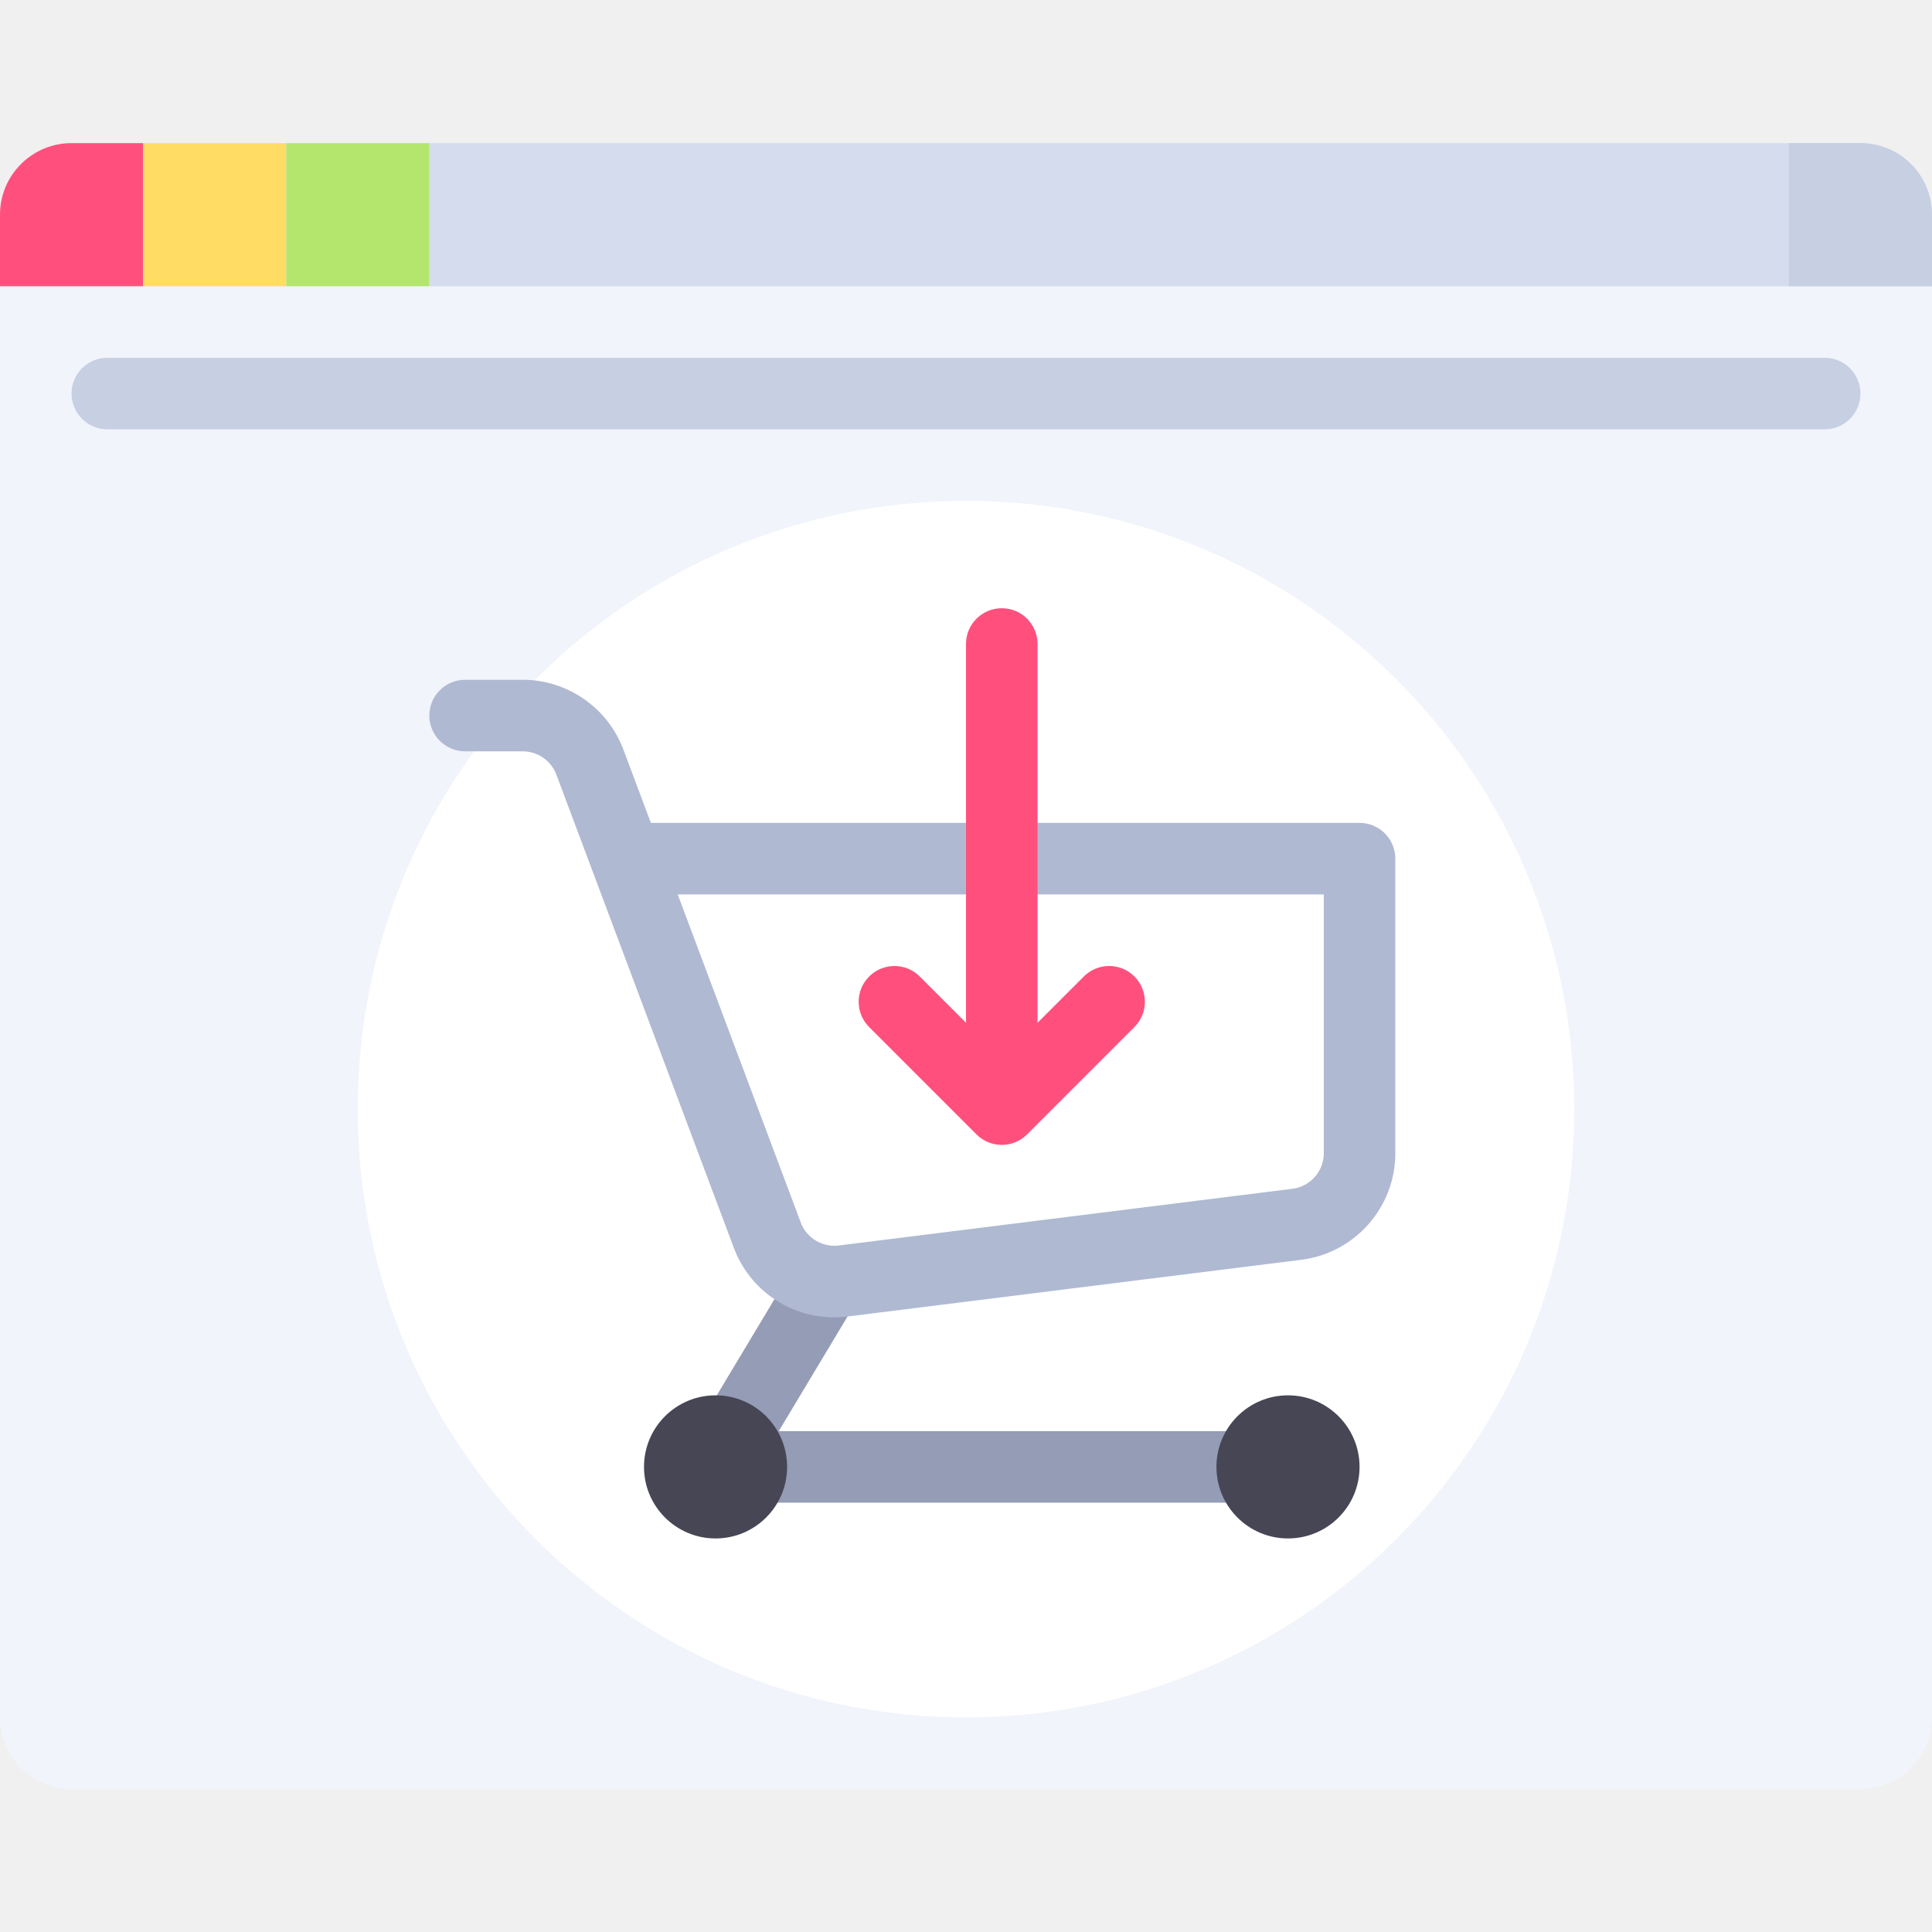
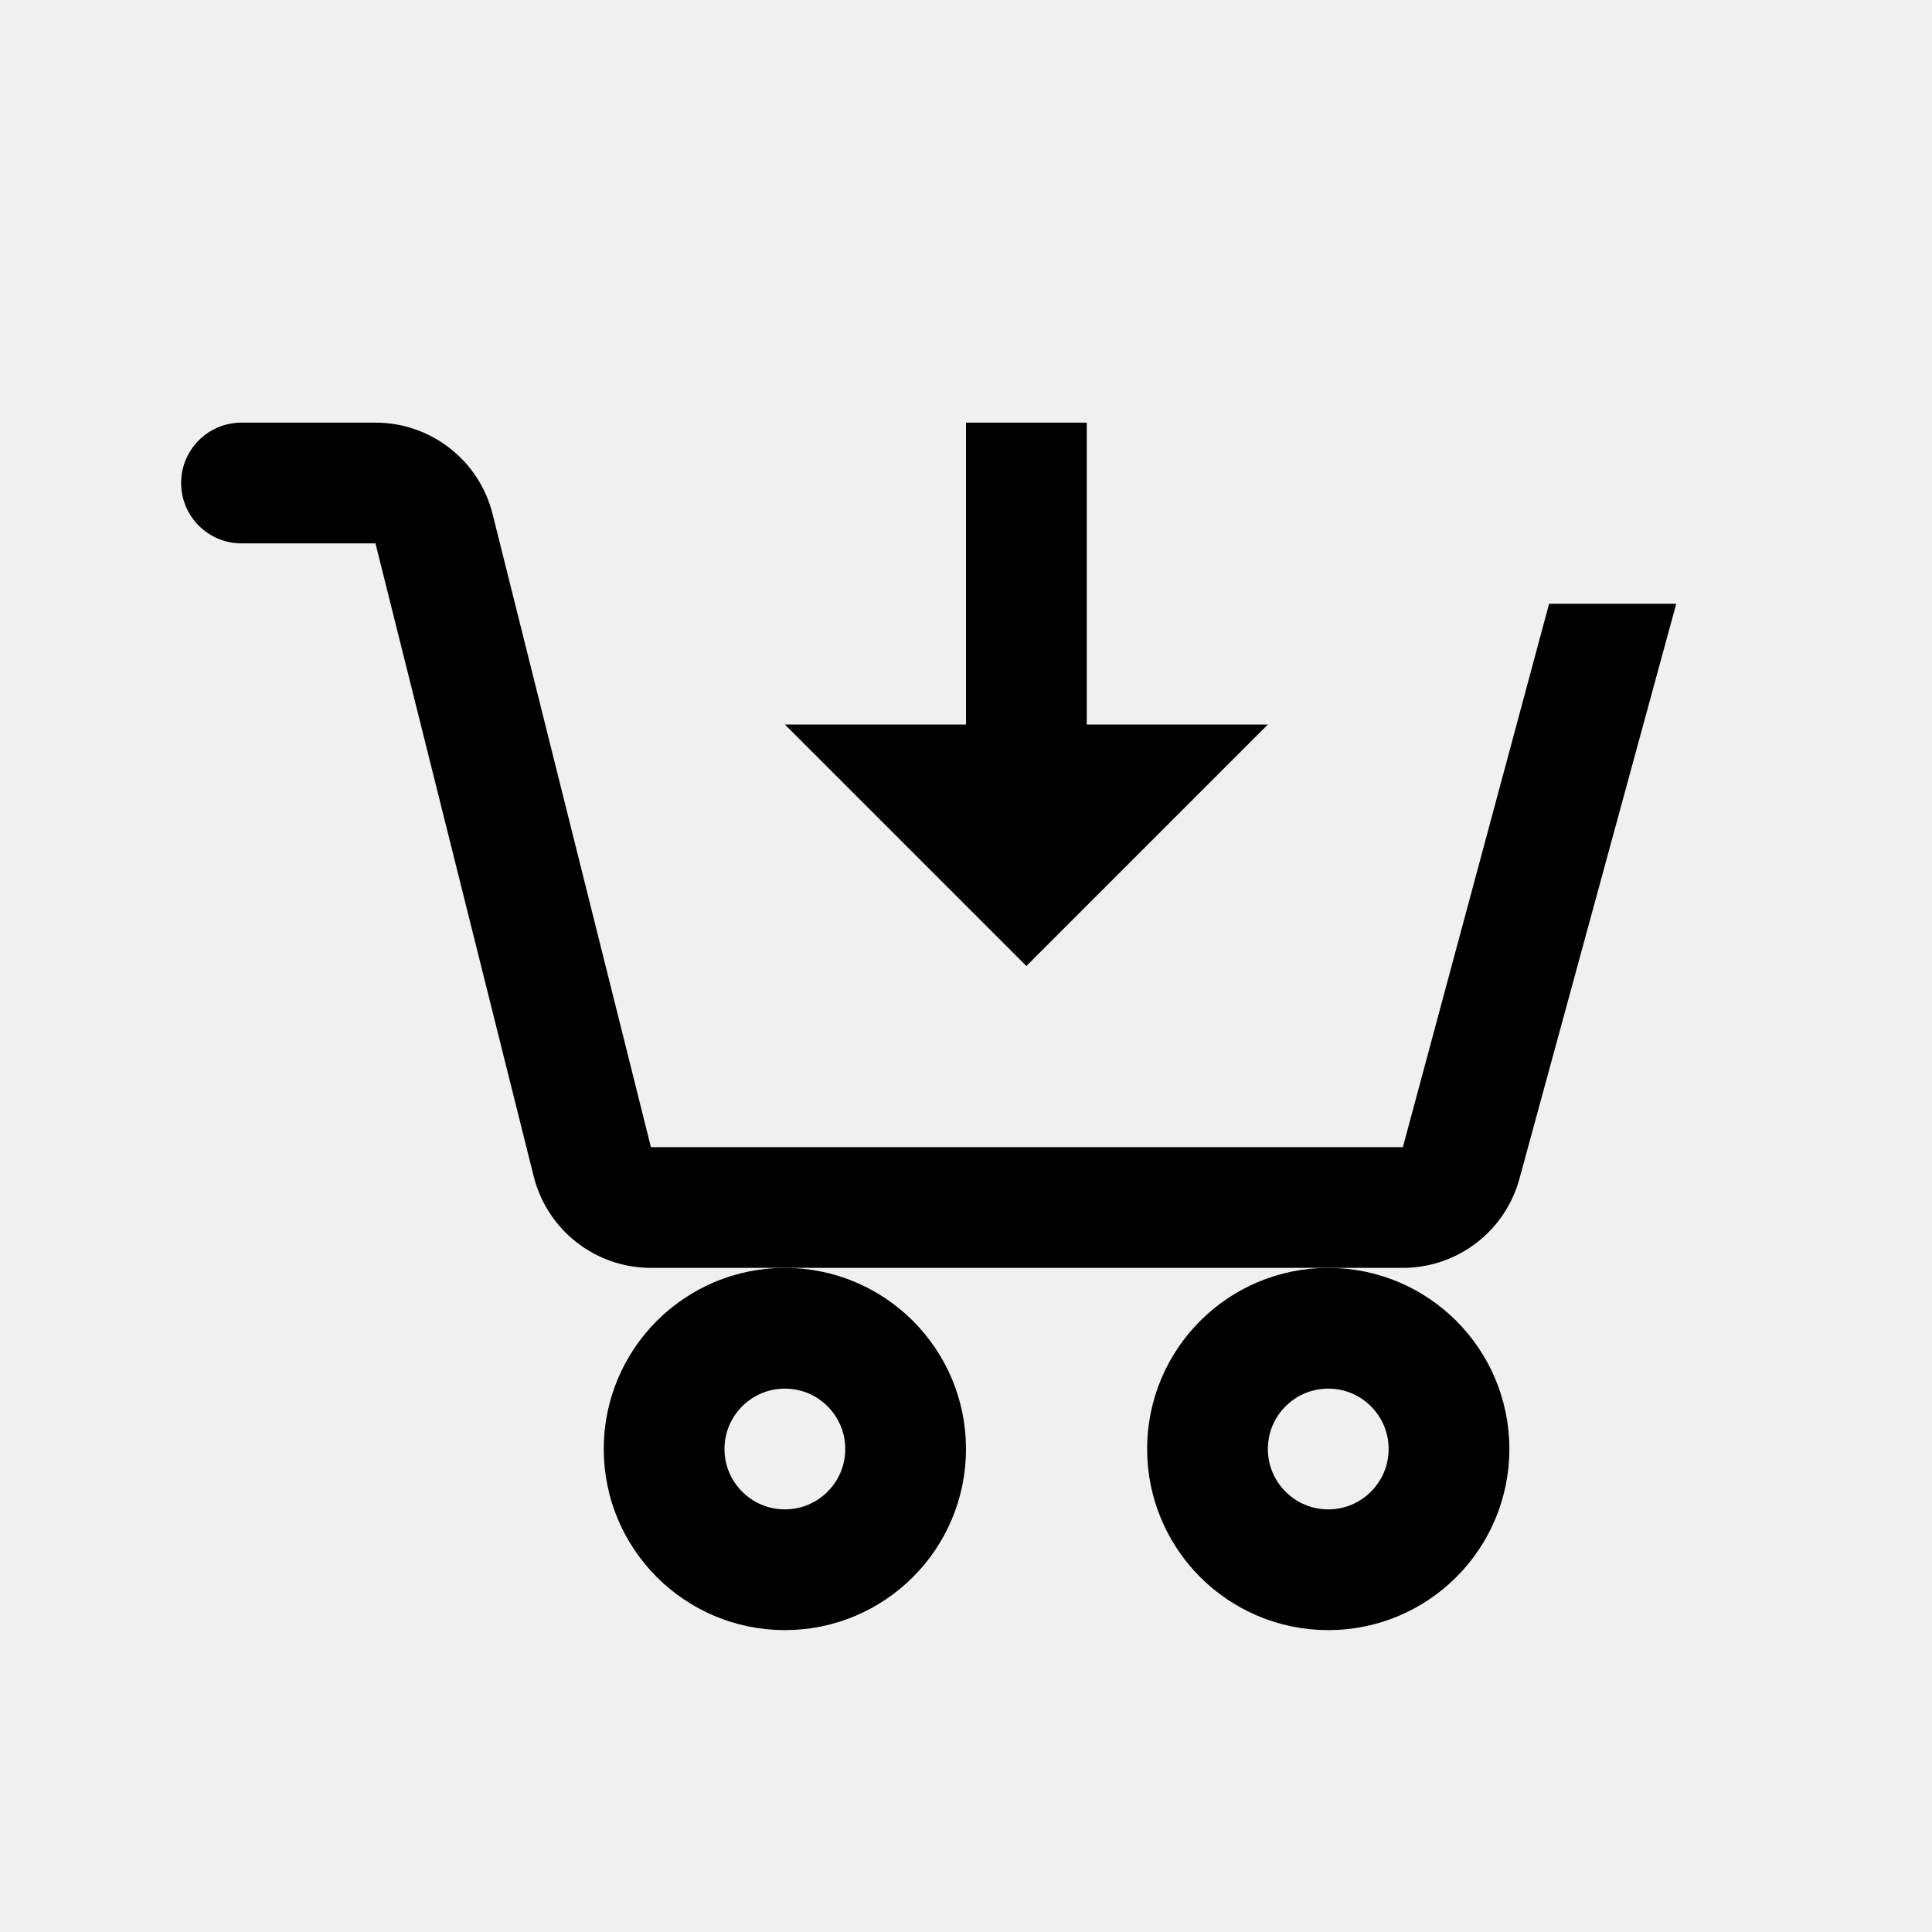
- <svg xmlns="http://www.w3.org/2000/svg" version="1.1" id="Layer_1" viewBox="0 0 512 512" xml:space="preserve">
-   <path style="fill:#F1F4FB;" d="M493.037,474.074H18.963C8.489,474.074,0,465.585,0,455.111V56.889  c0-10.473,8.489-18.963,18.963-18.963h474.074c10.473,0,18.963,8.489,18.963,18.963v398.222  C512,465.585,503.511,474.074,493.037,474.074z" />
-   <circle style="fill:#FFFFFF;" cx="256" cy="293.926" r="161.185" />
-   <path style="fill:#D5DCED;" d="M113.778,37.926h379.259c10.473,0,18.963,8.489,18.963,18.963v18.963H113.778V37.926z" />
-   <path style="fill:#959CB5;" d="M206.38,379.259l19.825-33.047l-16.26-9.759L181.5,383.861c-1.759,2.931-1.805,6.579-0.121,9.551  c1.684,2.972,4.833,4.81,8.25,4.81h151.704v-18.963H206.38z" />
-   <path style="fill:#FF507D;" d="M18.963,37.926h18.963v37.926H0V56.889C0,46.415,8.489,37.926,18.963,37.926z" />
-   <rect x="37.926" y="37.926" style="fill:#FFDC64;" width="37.926" height="37.926" />
-   <rect x="75.852" y="37.926" style="fill:#B4E66E;" width="37.926" height="37.926" />
-   <g>
-     <path style="fill:#C7CFE2;" d="M474.074,37.926h18.963c10.473,0,18.963,8.489,18.963,18.963v18.963h-37.926V37.926z" />
-     <path style="fill:#C7CFE2;" d="M483.556,113.778H28.444c-5.236,0-9.481-4.245-9.481-9.481l0,0c0-5.236,4.245-9.481,9.481-9.481   h455.111c5.236,0,9.481,4.245,9.481,9.481l0,0C493.037,109.532,488.792,113.778,483.556,113.778z" />
-   </g>
-   <path style="fill:#AFB9D2;" d="M221.037,349.112c-11.74,0-22.361-7.218-26.584-18.463l-47.019-125.384  c-1.38-3.685-4.945-6.152-8.87-6.152h-15.305c-5.241,0-9.481-4.245-9.481-9.481c0-5.236,4.241-9.481,9.481-9.481h15.305  c11.796,0,22.5,7.422,26.63,18.468l7.296,19.457h187.806c5.241,0,9.481,4.245,9.481,9.481v78.074  c0,14.315-10.713,26.449-24.916,28.223l-120.241,15.033C223.417,349.037,222.222,349.112,221.037,349.112z M179.602,237.037  l32.612,86.954c1.547,4.124,5.741,6.601,10.055,6.079l120.241-15.033c4.731-0.593,8.306-4.634,8.306-9.408v-68.591H179.602z" />
-   <g>
-     <circle style="fill:#464655;" cx="189.63" cy="388.741" r="18.963" />
-     <circle style="fill:#464655;" cx="341.333" cy="388.741" r="18.963" />
-   </g>
-   <path style="fill:#FF507D;" d="M300.629,258.778c-3.704-3.704-9.704-3.704-13.408,0l-12.258,12.26V170.667  c0-5.236-4.241-9.481-9.481-9.481c-5.241,0-9.481,4.245-9.481,9.481v100.371l-12.26-12.26c-3.704-3.704-9.704-3.704-13.408,0  c-3.704,3.704-3.704,9.704,0,13.408l28.444,28.444c1.852,1.852,4.277,2.778,6.703,2.778s4.852-0.926,6.703-2.778l28.444-28.444  C304.333,268.481,304.333,262.482,300.629,258.778z" />
+ <svg xmlns="http://www.w3.org/2000/svg" version="1.1" id="Layer_1" viewBox="0 0 32 32" xml:space="preserve">
+   <circle style="fill:none;stroke:#000000;stroke-width:2;stroke-miterlimit:10;" cx="22" cy="24" r="2" />
+   <circle style="fill:none;stroke:#000000;stroke-width:2;stroke-miterlimit:10;" cx="13" cy="24" r="2" />
+   <path d="M25.658,10l-2.422,9H10.781L8.159,8.515C7.937,7.625,7.137,7,6.219,7H4C3.448,7,3,7.448,3,8c0,0.552,0.448,1,1,1h2.219  l2.621,10.485C9.063,20.375,9.863,21,10.781,21h12.455c0.902,0,1.692-0.604,1.93-1.474L27.764,10H25.658z" />
+   <line style="fill:none;stroke:#000000;stroke-width:2;stroke-miterlimit:10;" x1="17" y1="7" x2="17" y2="13" />
+   <polygon points="21,12 17,16 13,12 " />
</svg>
